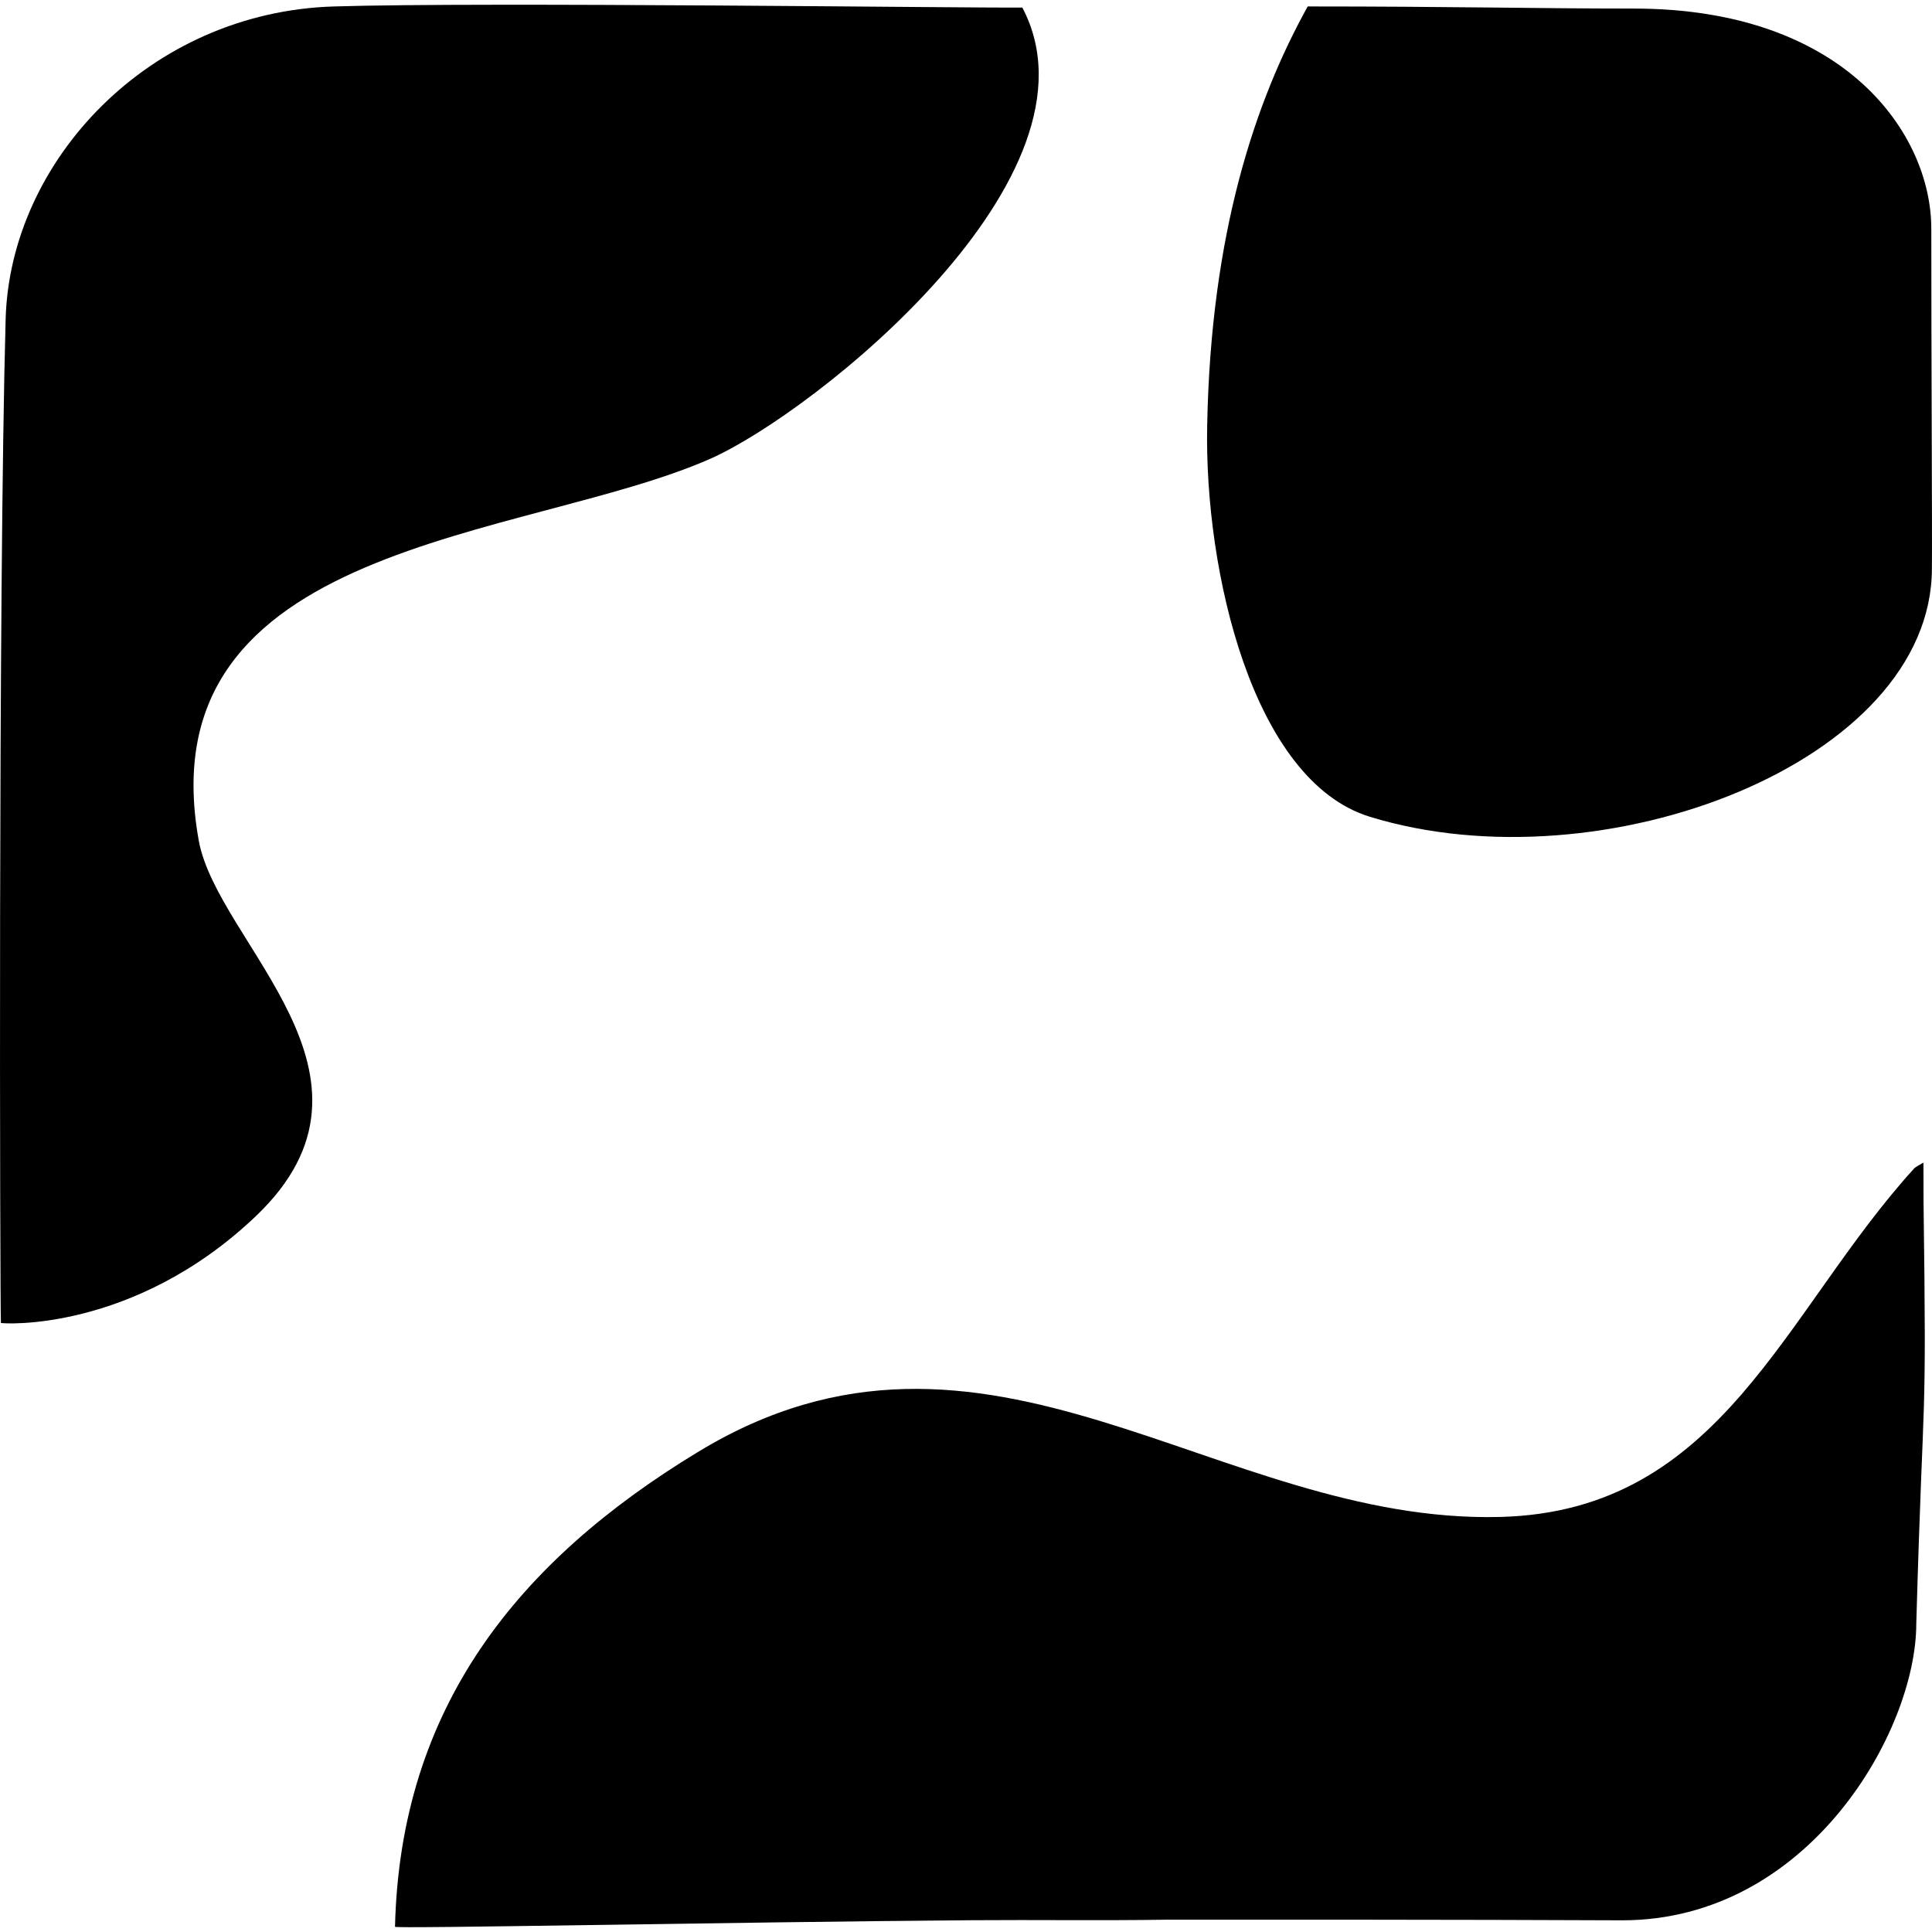
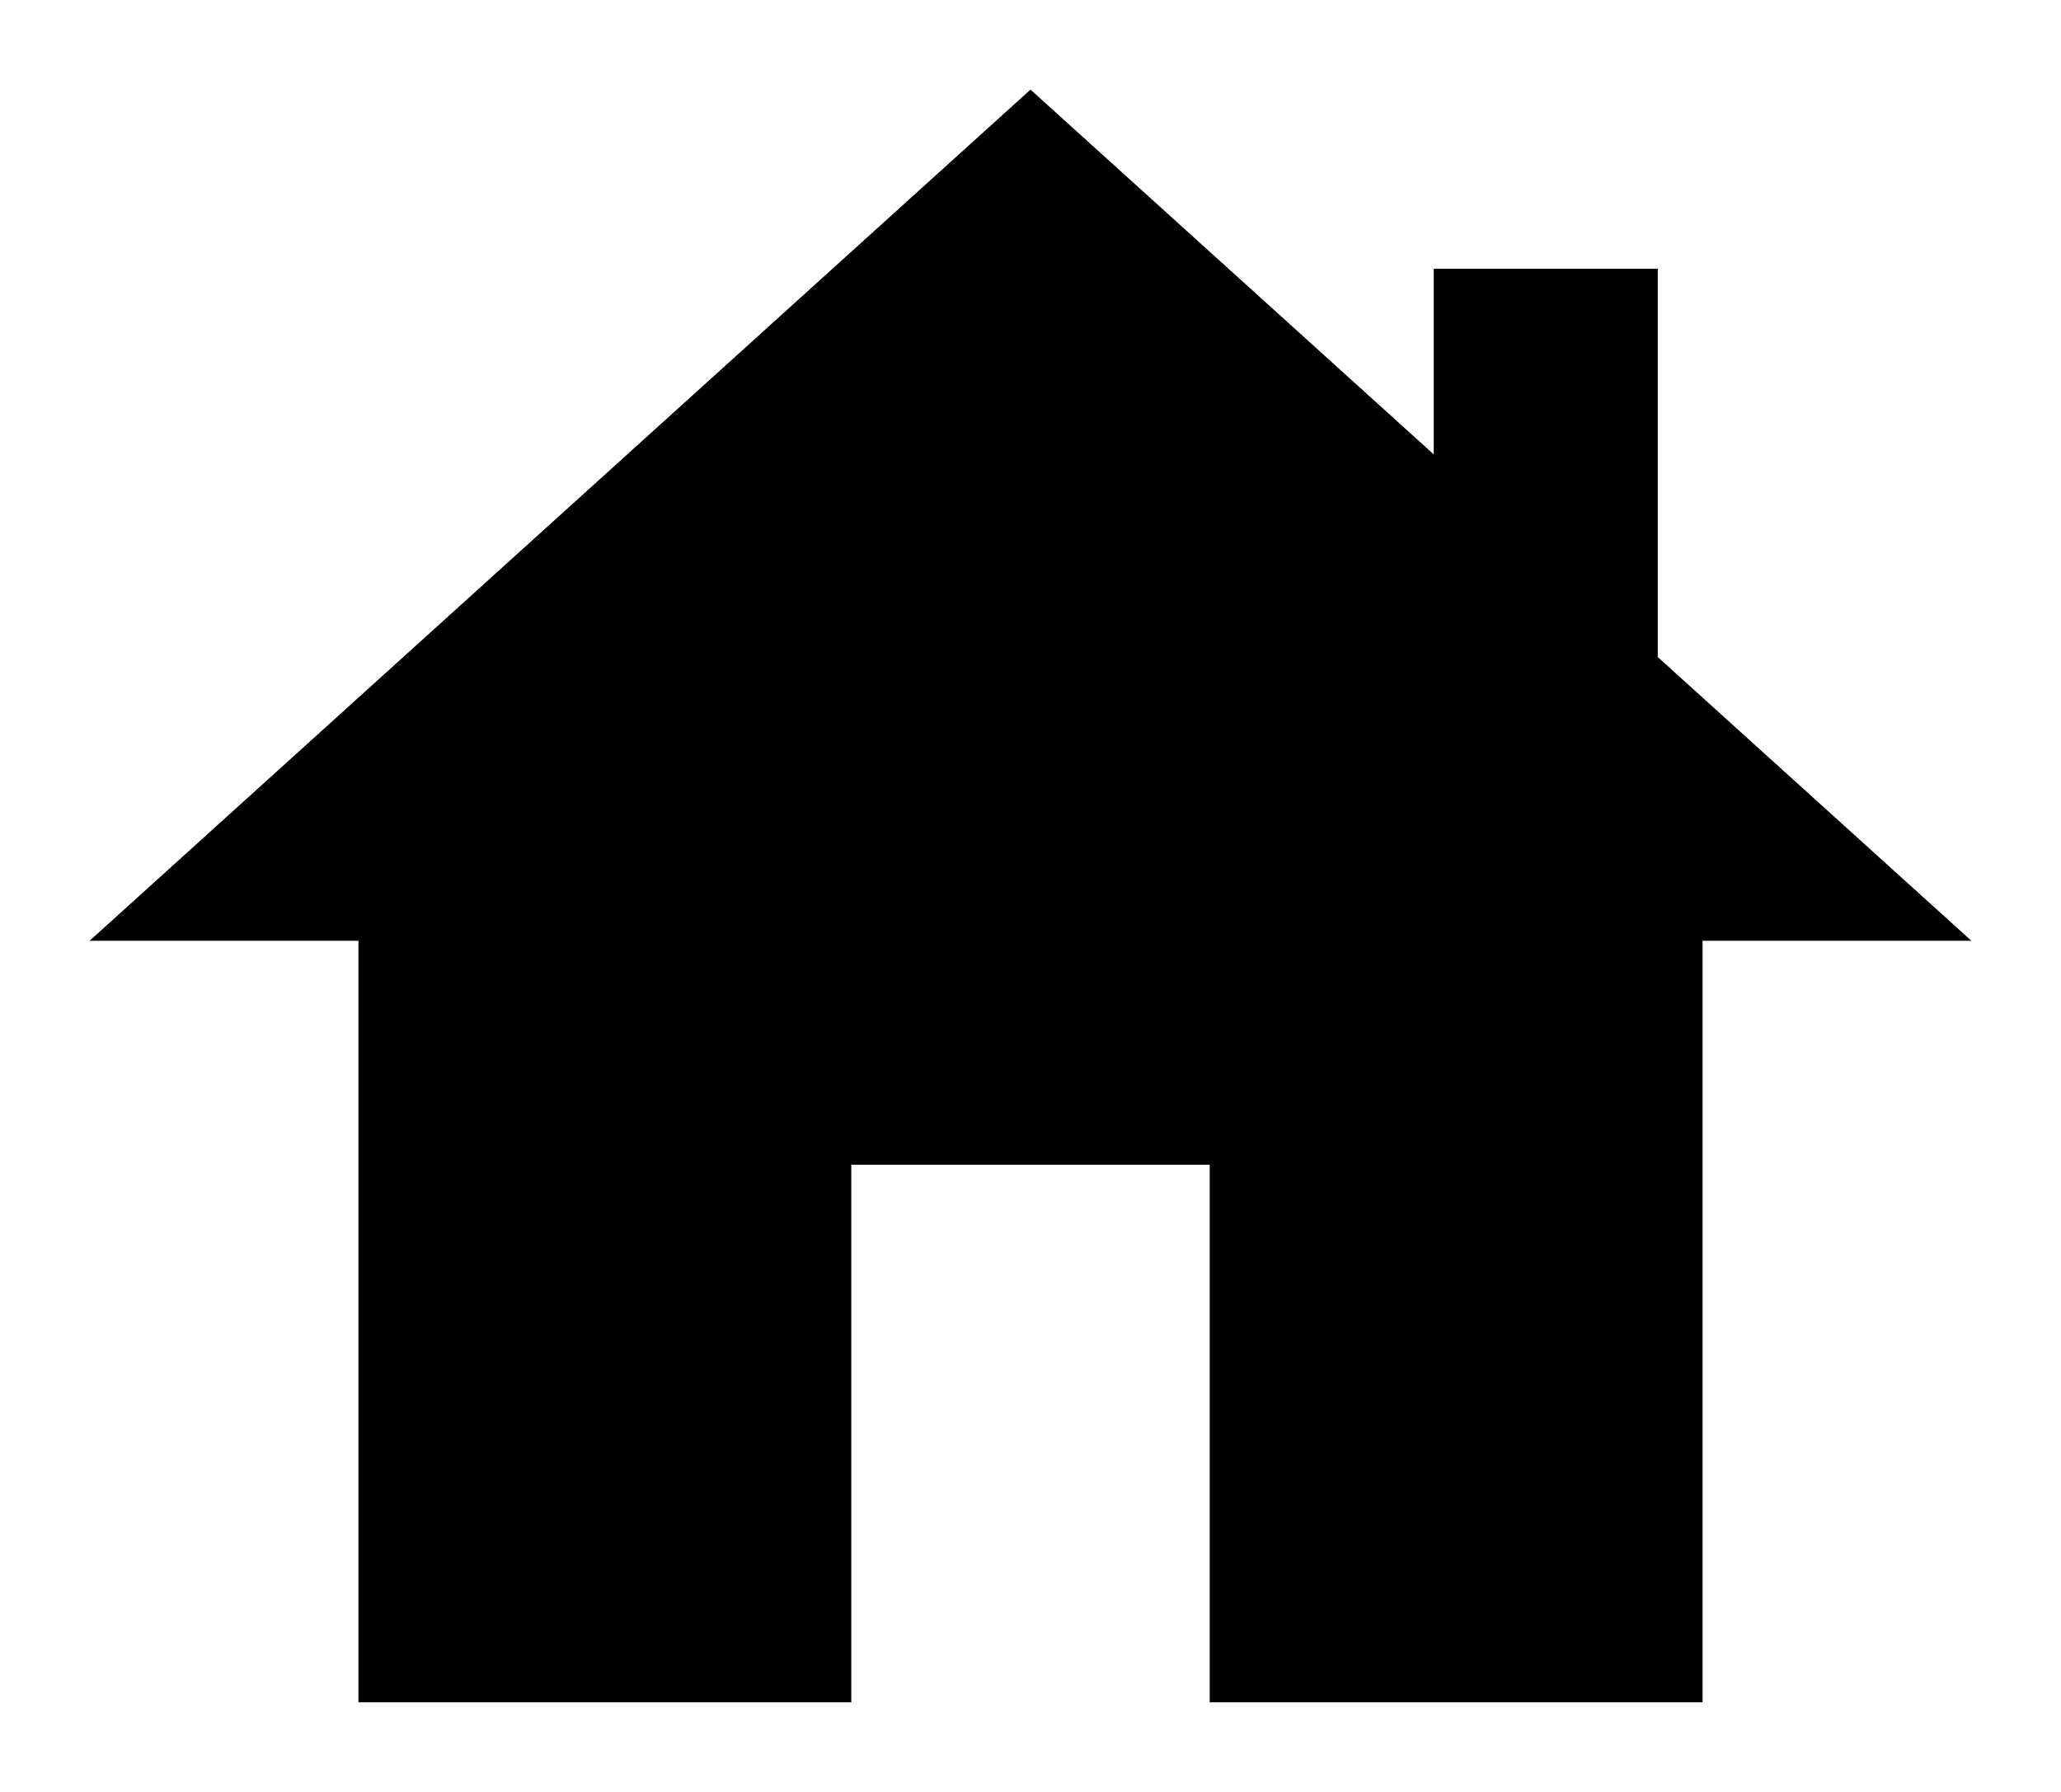
- <svg xmlns="http://www.w3.org/2000/svg" version="1.1" id="Capa_1" x="0px" y="0px" viewBox="0 0 19.178 19.178" style="enable-background:new 0 0 19.178 19.178;" xml:space="preserve">
-   <g>
-     <g>
-       <path d="M1.973,8.344c-0.538-2.983,3.238-2.978,5.08-3.791c1.038-0.461,3.977-2.809,3.095-4.478    C9.661,0.081,4.796,0.018,3.317,0.064C1.485,0.118,0.099,1.595,0.056,3.168C-0.019,5.871,0,12.915,0.009,13.132    c0,0.008,1.313,0.101,2.533-1.062C4.001,10.677,2.157,9.364,1.973,8.344z" />
-       <path d="M19.171,2.269c0-0.929-0.843-2.184-2.954-2.184c-0.958,0-1.786-0.021-3.236-0.021c-0.516,0.93-0.963,2.24-0.998,4.166    c-0.028,1.438,0.45,3.521,1.616,3.878c2.308,0.708,5.578-0.541,5.578-2.466C19.181,5.356,19.171,3.598,19.171,2.269z" />
-       <path d="M19.093,11.541c-0.028,0.015-0.06,0.033-0.088,0.053c-1.298,1.424-1.907,3.409-4.114,3.464    c-2.817,0.071-5.096-2.391-7.966-0.643c-1.789,1.086-2.952,2.537-3.004,4.711C3.902,19.148,7.2,19.08,9.652,19.061    c0.637-0.005,1.266,0.005,1.913-0.005c2.67-0.003,4.533,0.006,4.537,0.006c1.857,0,2.92-1.882,2.92-2.945    c0.072-2.526,0.104-1.785,0.072-4.189C19.093,11.798,19.093,11.669,19.093,11.541z" />
-     </g>
-     <g>
- 	</g>
-     <g>
- 	</g>
-     <g>
- 	</g>
-     <g>
- 	</g>
-     <g>
- 	</g>
-     <g>
- 	</g>
-     <g>
- 	</g>
-     <g>
- 	</g>
-     <g>
- 	</g>
-     <g>
- 	</g>
-     <g>
- 	</g>
-     <g>
- 	</g>
-     <g>
- 	</g>
-     <g>
- 	</g>
-     <g>
- 	</g>
-   </g>
-   <g>
- </g>
-   <g>
- </g>
-   <g>
- </g>
-   <g>
- </g>
-   <g>
- </g>
-   <g>
- </g>
-   <g>
- </g>
-   <g>
- </g>
-   <g>
- </g>
-   <g>
- </g>
-   <g>
- </g>
-   <g>
- </g>
-   <g>
- </g>
-   <g>
- </g>
-   <g>
- </g>
+ <svg xmlns="http://www.w3.org/2000/svg" viewBox="0.5 1.5 23 20" fill="black">
+   <rect x="16.5" y="4.5" width="2.5" height="6" />
+   <path d="M10 20.5v-6h4v6h5.5V12H22.5L12 2.5 1.5 12H4.5v8.5z" />
</svg>
